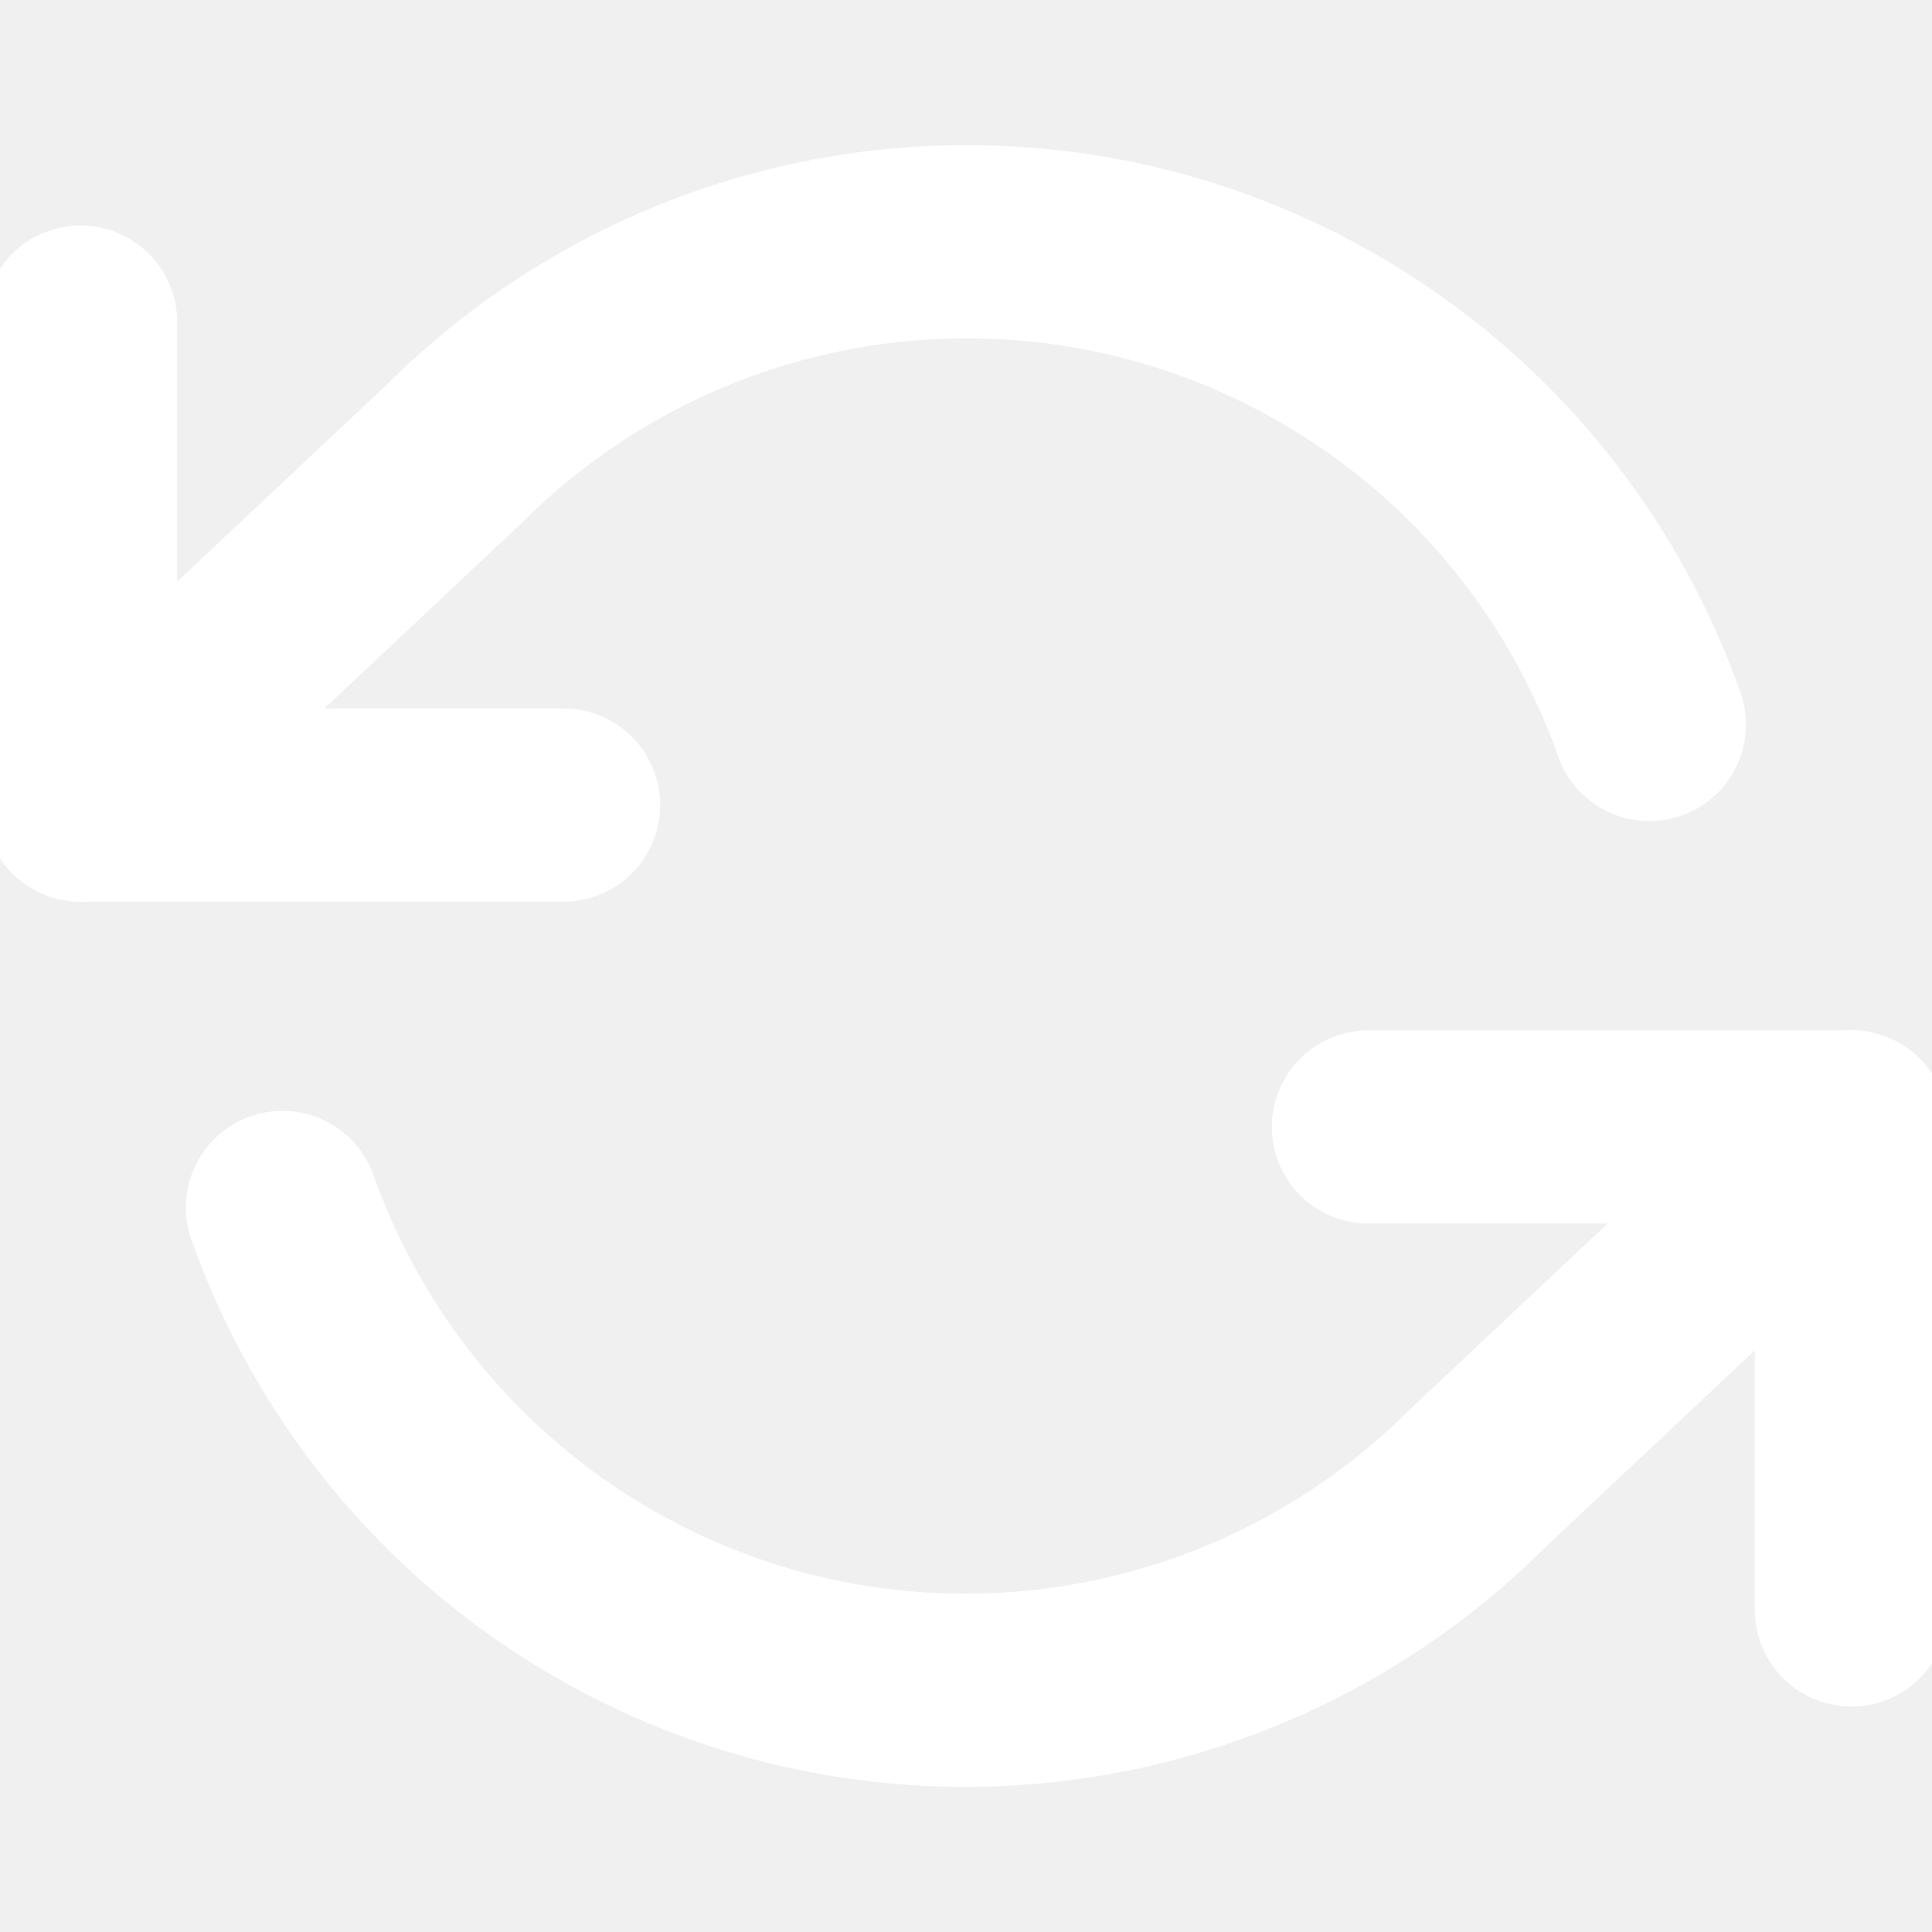
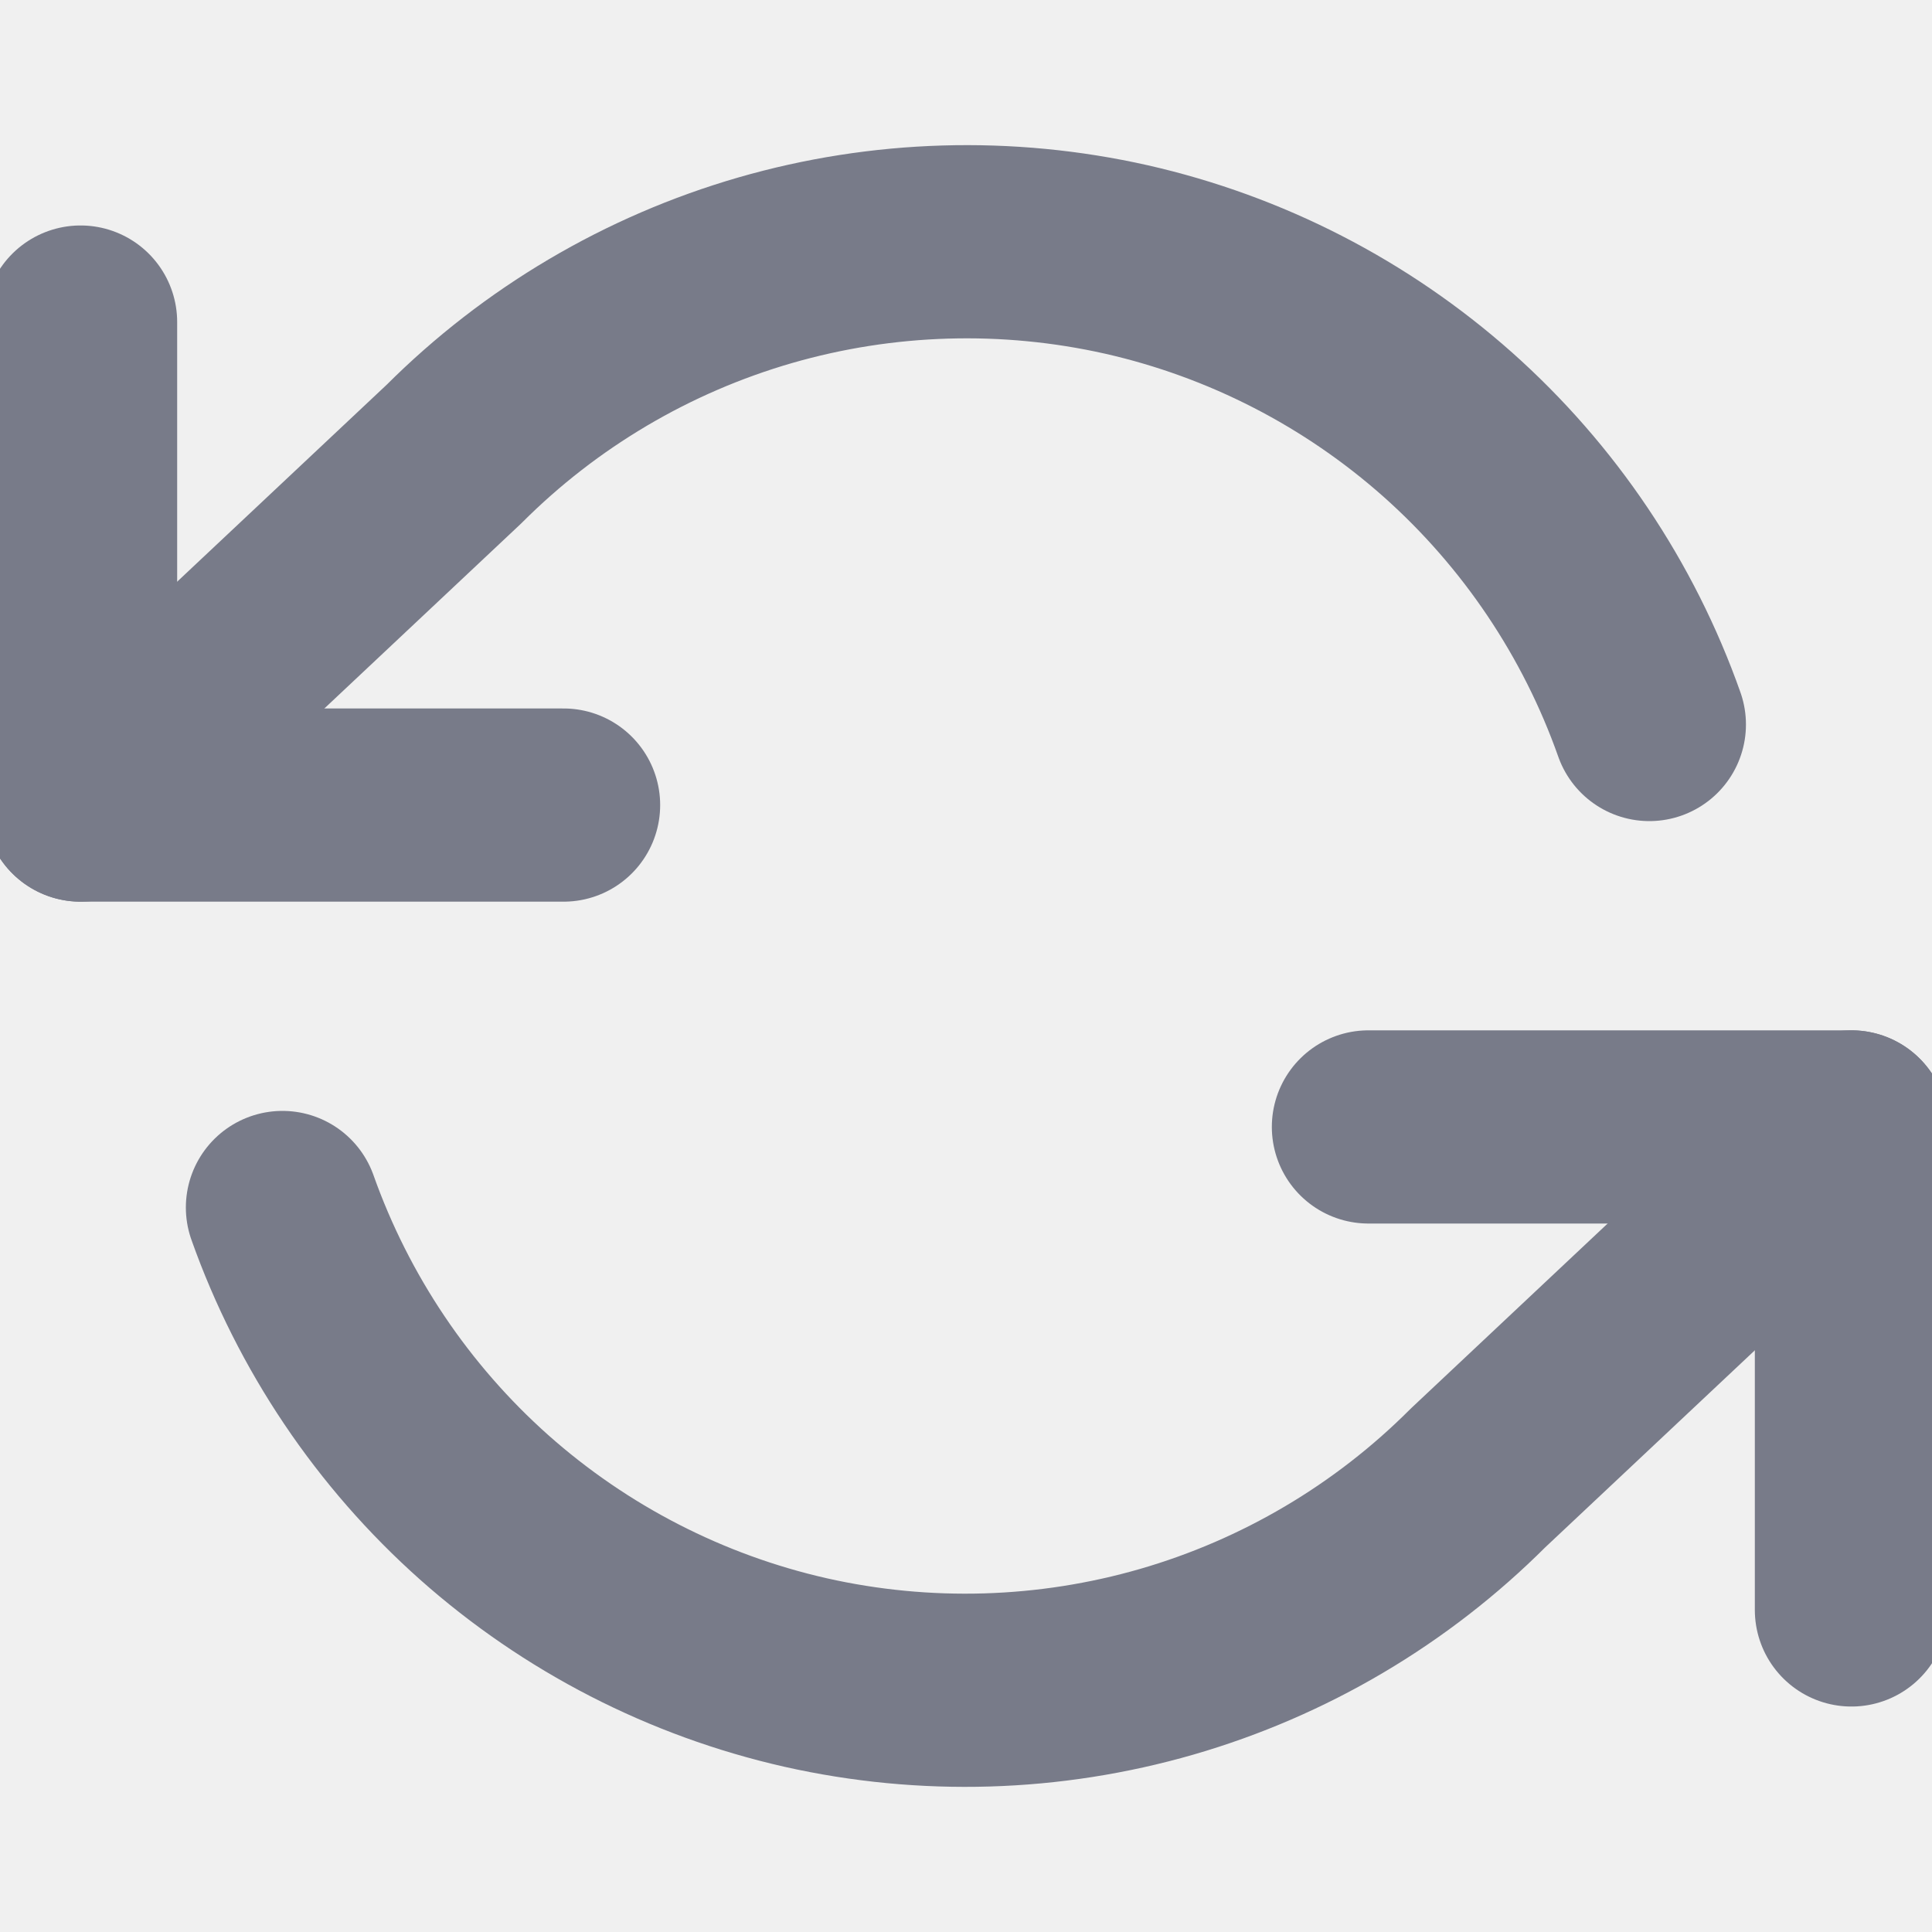
<svg xmlns="http://www.w3.org/2000/svg" width="10" height="10" viewBox="0 0 10 10" fill="none">
  <g clip-path="url(#clip0_664_4162)">
-     <path d="M0.417 1.667V4.167H2.917" stroke="white" stroke-linecap="round" stroke-linejoin="round" />
-     <path d="M9.583 8.333V5.833H7.083" stroke="white" stroke-linecap="round" stroke-linejoin="round" />
-     <path d="M8.537 3.75C8.326 3.153 7.967 2.619 7.494 2.198C7.02 1.777 6.448 1.483 5.83 1.343C5.212 1.204 4.569 1.223 3.96 1.399C3.352 1.575 2.798 1.902 2.35 2.35L0.417 4.167M9.583 5.833L7.65 7.65C7.202 8.098 6.648 8.425 6.04 8.601C5.431 8.777 4.788 8.796 4.17 8.657C3.552 8.517 2.98 8.223 2.506 7.802C2.033 7.381 1.674 6.847 1.462 6.25" stroke="white" stroke-linecap="round" stroke-linejoin="round" />
+     <path d="M0.417 1.667V4.167H2.917" stroke="rgb(120, 123, 137)" stroke-linecap="round" stroke-linejoin="round" />
+     <path d="M9.583 8.333V5.833H7.083" stroke="rgb(120, 123, 137)" stroke-linecap="round" stroke-linejoin="round" />
+     <path d="M8.537 3.75C8.326 3.153 7.967 2.619 7.494 2.198C7.02 1.777 6.448 1.483 5.83 1.343C5.212 1.204 4.569 1.223 3.96 1.399C3.352 1.575 2.798 1.902 2.35 2.35L0.417 4.167M9.583 5.833L7.65 7.65C7.202 8.098 6.648 8.425 6.04 8.601C5.431 8.777 4.788 8.796 4.17 8.657C3.552 8.517 2.98 8.223 2.506 7.802C2.033 7.381 1.674 6.847 1.462 6.25" stroke="rgb(120, 123, 137)" stroke-linecap="round" stroke-linejoin="round" />
  </g>
  <defs>
    <clipPath id="clip0_664_4162">
-       <rect width="10" height="10" fill="#787b89" />
+       <rect width="10" height="10" fill="rgb(120, 123, 137)" />
    </clipPath>
  </defs>
</svg>
